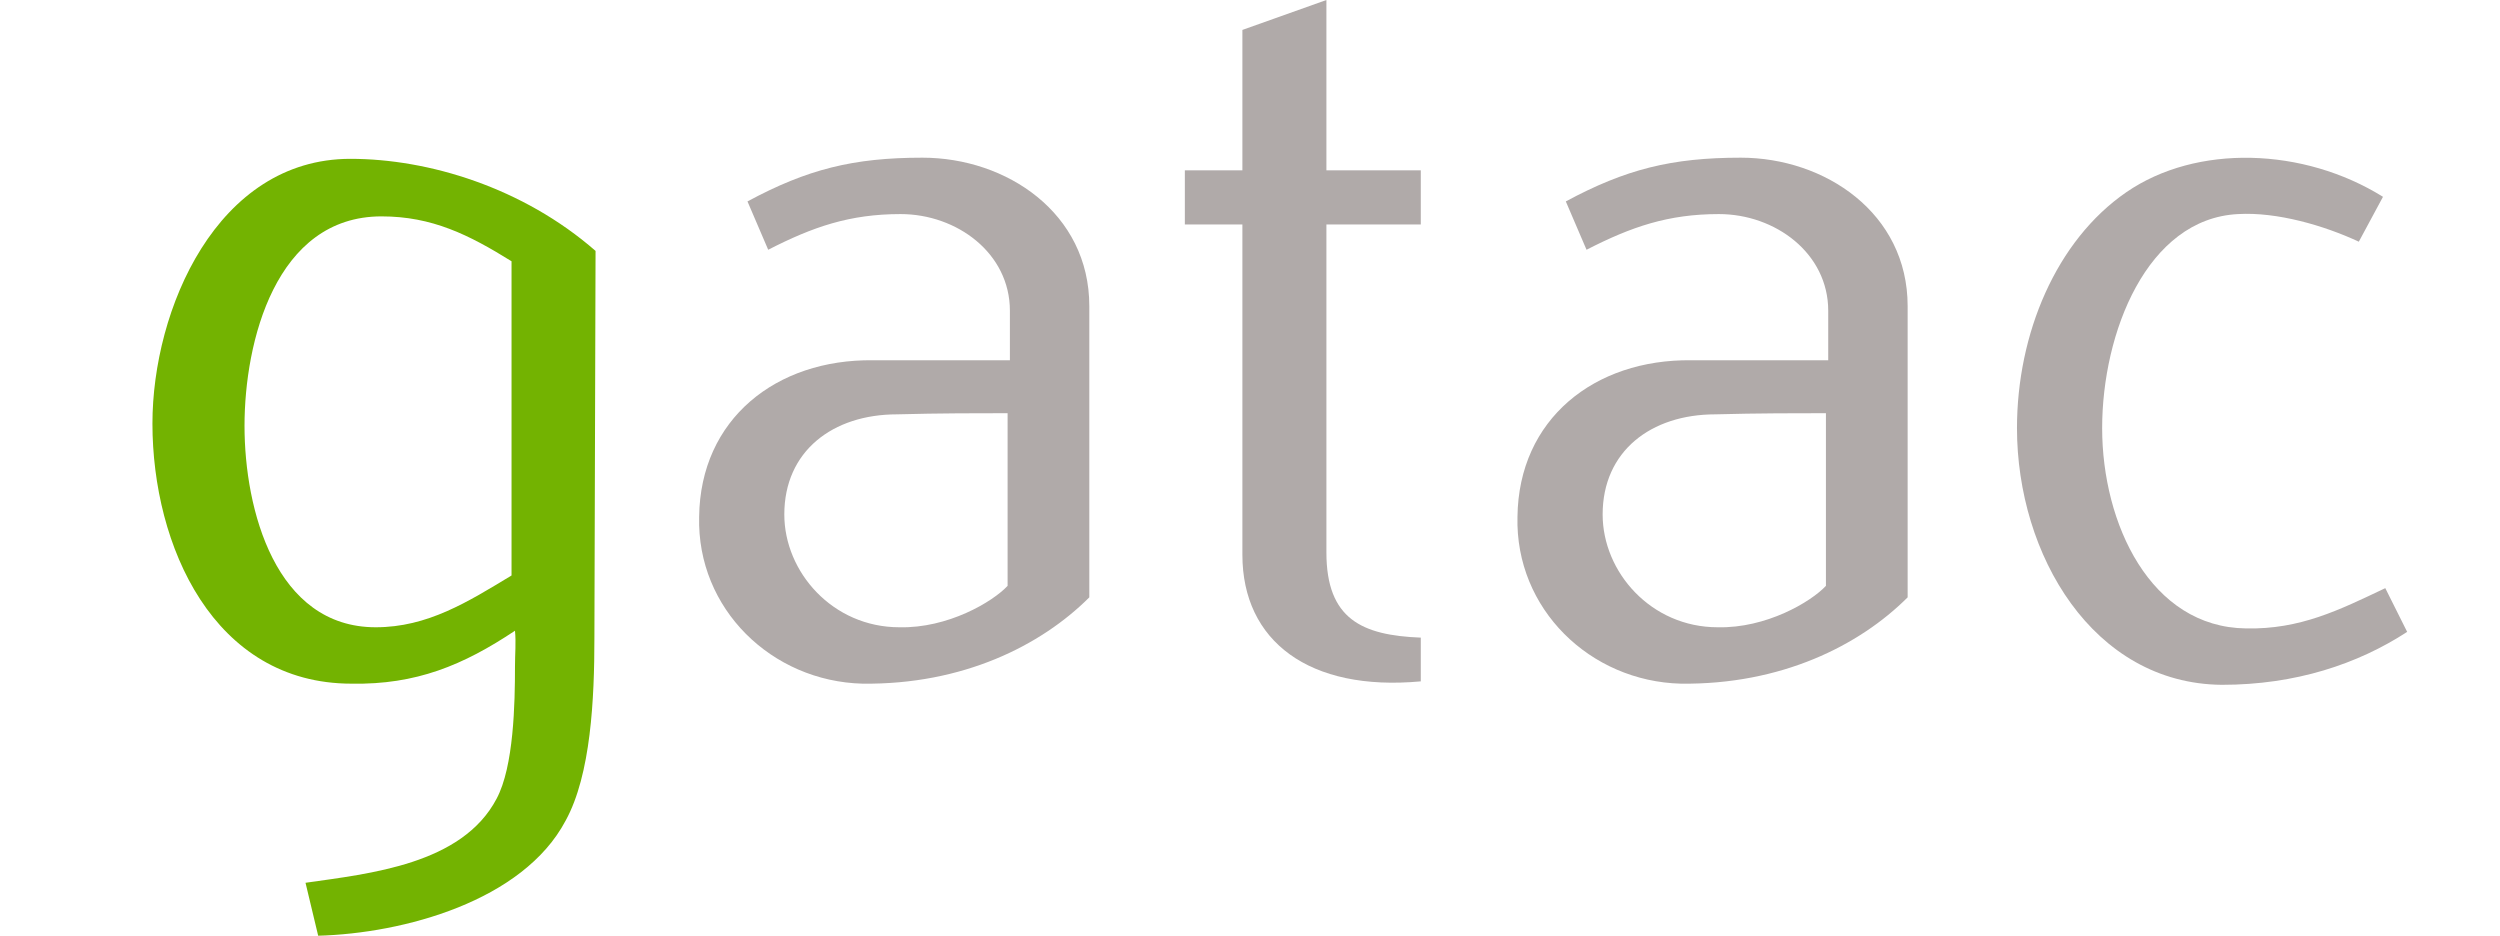
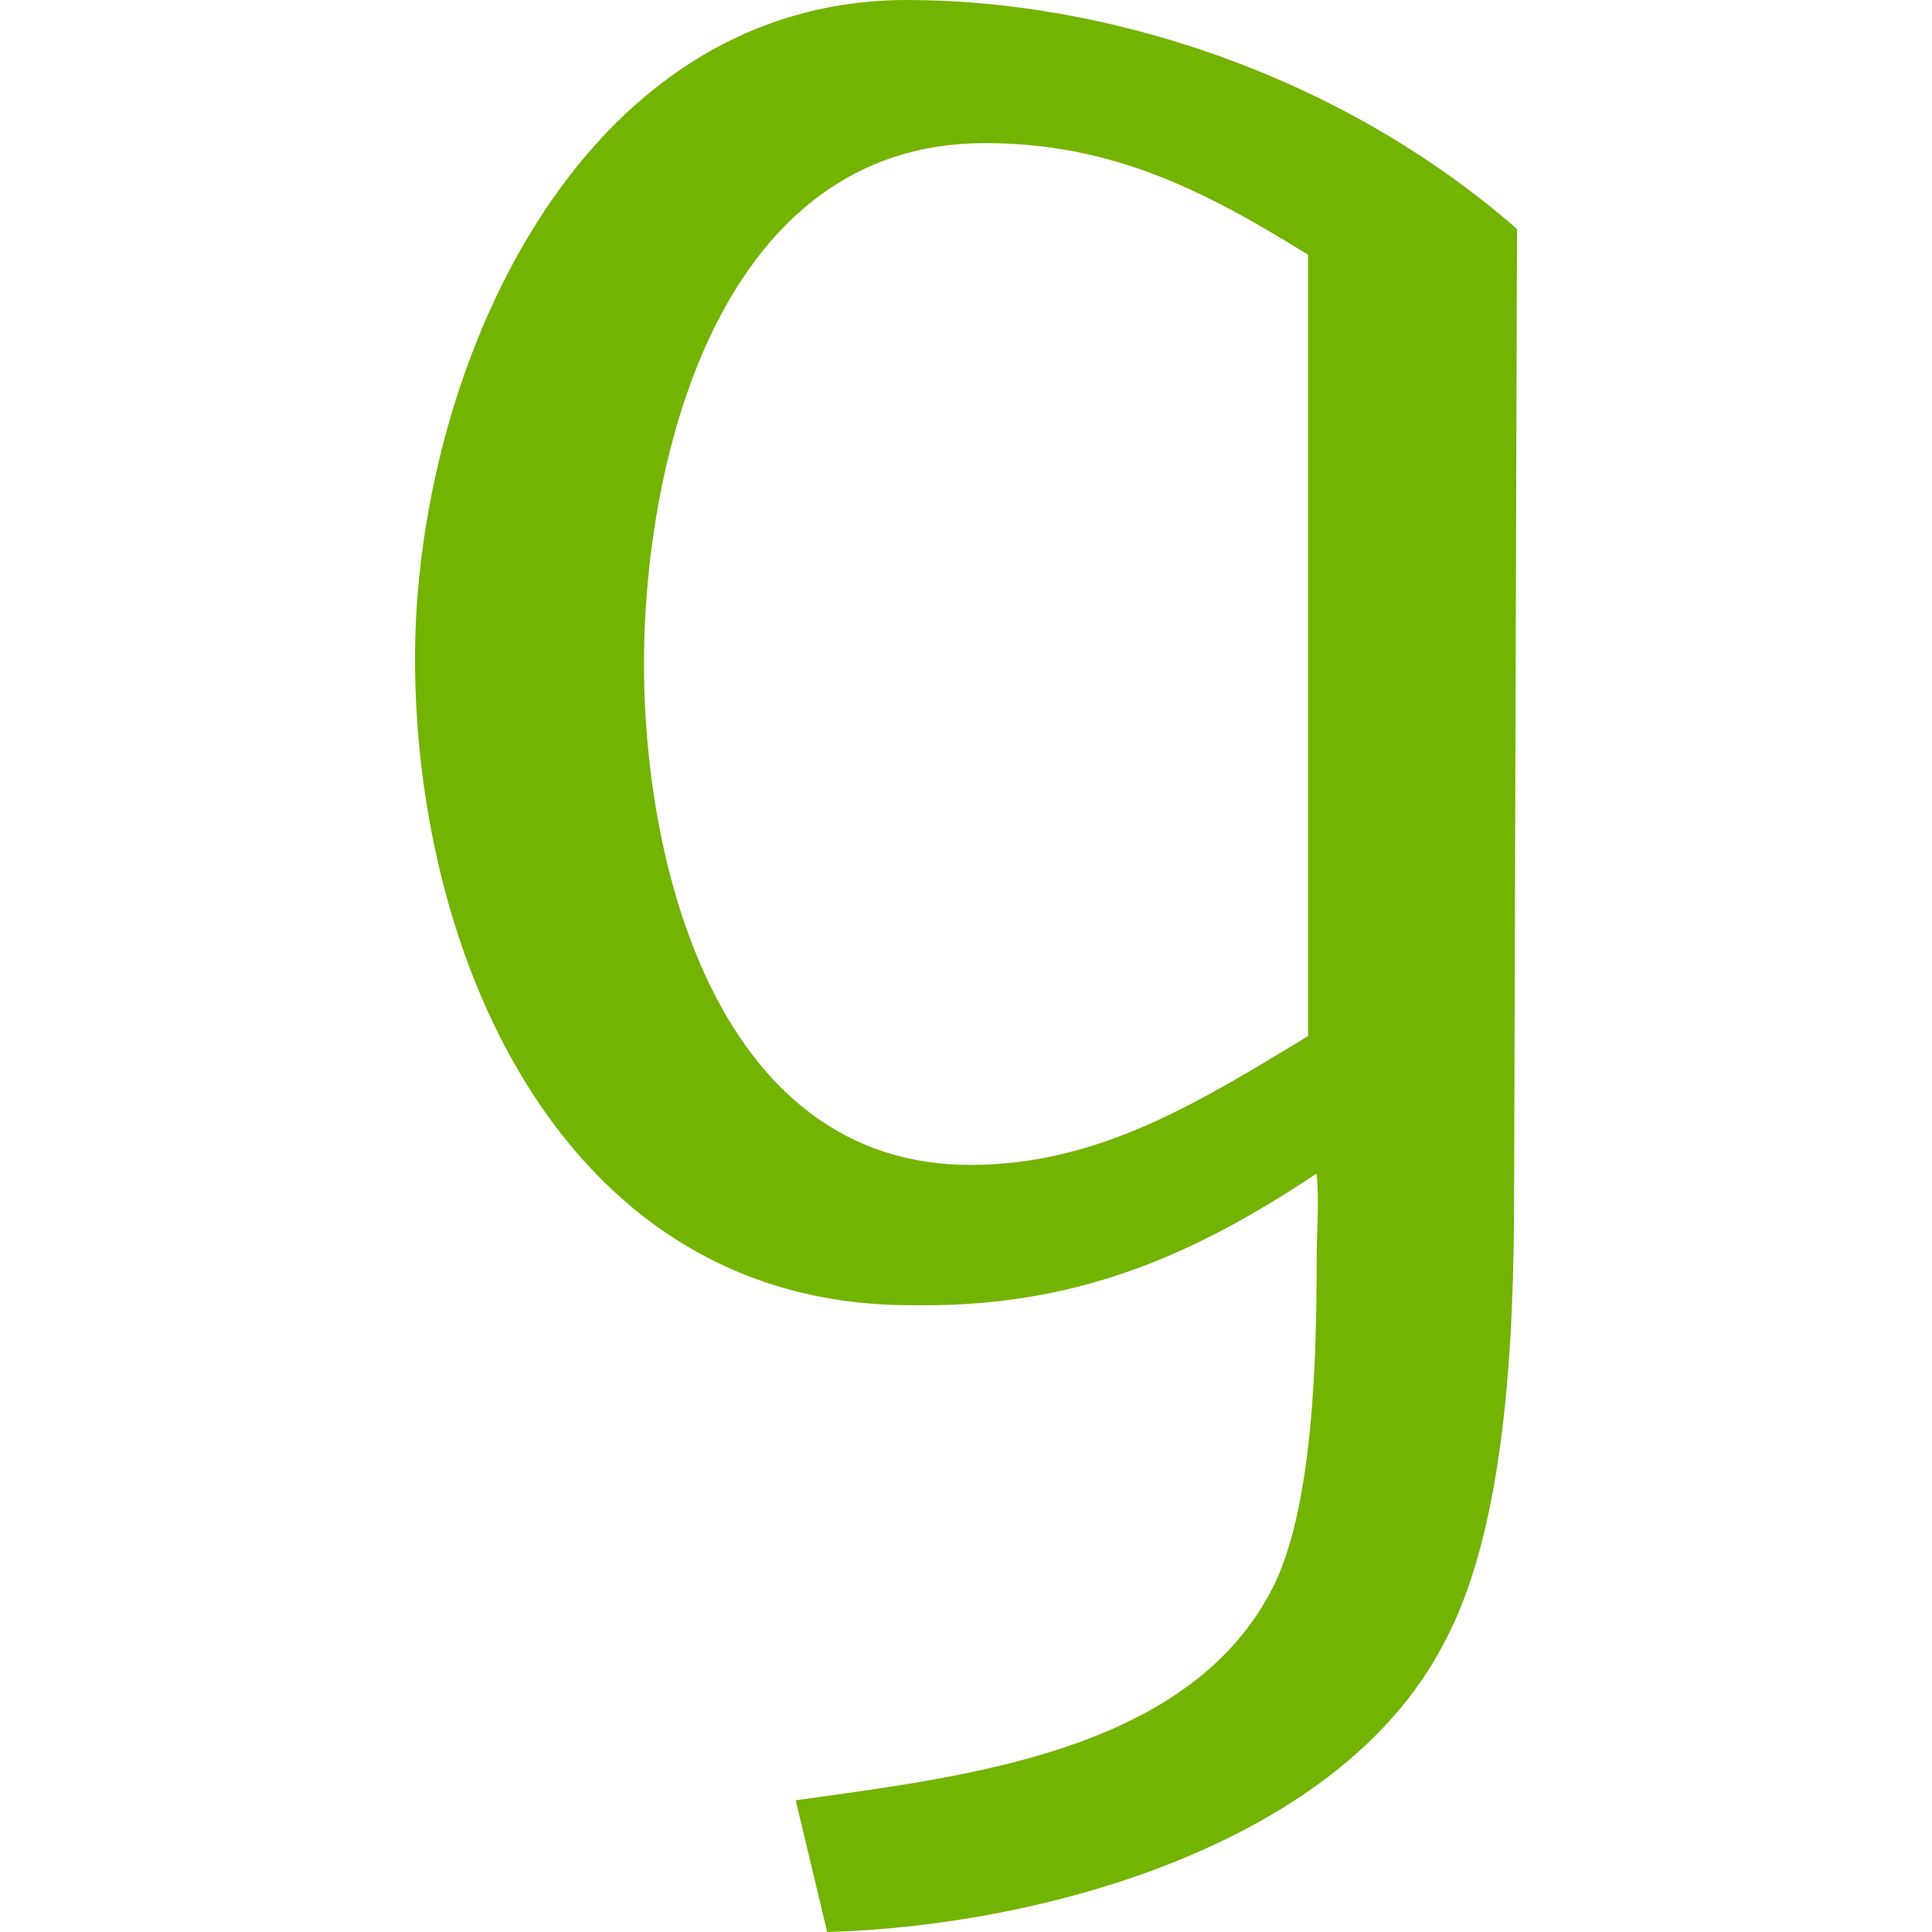
- <svg xmlns="http://www.w3.org/2000/svg" id="Layer_1" version="1.1" viewBox="0 0 195.49 73.17">
-   <defs>
-     <style>
-       .st0 {
-         fill: #b0aaa9;
-       }
- 
-       .st1 {
-         fill: #73b301;
-       }
-     </style>
-   </defs>
-   <path class="st1" d="M46.48,49.86c0,4.77-.27,10.71-2.25,14.31-3.33,6.3-12.69,8.82-19.35,9l-.99-4.14c5.04-.72,12.24-1.44,14.94-6.57,1.35-2.52,1.44-7.47,1.44-10.35,0-.99.09-1.89,0-2.79-4.05,2.7-7.74,4.23-12.78,4.14-10.8,0-15.57-10.8-15.57-20.34,0-8.91,5.04-20.7,15.48-20.7,6.12,0,13.5,2.25,19.17,7.2l-.09,30.24ZM40,20.43c-3.33-2.07-6.21-3.51-10.17-3.51-8.28,0-10.71,9.81-10.71,16.38s2.43,15.75,10.26,15.75c4.05,0,7.2-1.98,10.62-4.05v-24.57Z" />
-   <path class="st0" d="M67.45,53.46c-7.11-.18-12.96-5.85-12.78-13.05.09-7.65,6.03-12.33,13.59-12.24h10.71v-3.87c0-4.5-4.14-7.56-8.55-7.56-3.96,0-6.84.99-10.35,2.79l-1.62-3.78c4.68-2.52,8.28-3.42,13.68-3.42,6.57,0,13.05,4.32,13.05,11.61v22.77c-3.78,3.78-9.9,6.84-17.73,6.75ZM78.79,32.31c-2.07,0-5.4,0-8.64.09-5.04,0-8.82,2.88-8.82,7.83,0,4.5,3.78,8.82,9,8.82,3.78.09,7.29-1.98,8.46-3.24v-13.5Z" />
-   <path class="st0" d="M92.65,17.55v-4.23h4.5V2.34l6.57-2.34v13.32h7.38v4.23h-7.38v25.65c0,5.22,2.79,6.48,7.38,6.66v3.42c-8.73.81-13.95-3.15-13.95-9.9v-25.83h-4.5Z" />
-   <path class="st0" d="M131.44,53.46c-7.11-.18-12.96-5.85-12.78-13.05.09-7.65,6.03-12.33,13.59-12.24h10.71v-3.87c0-4.5-4.14-7.56-8.55-7.56-3.96,0-6.84.99-10.35,2.79l-1.62-3.78c4.68-2.52,8.28-3.42,13.68-3.42,6.57,0,13.05,4.32,13.05,11.61v22.77c-3.78,3.78-9.9,6.84-17.73,6.75ZM142.78,32.31c-2.07,0-5.4,0-8.64.09-5.04,0-8.82,2.88-8.82,7.83,0,4.5,3.78,8.82,9,8.82,3.78.09,7.29-1.98,8.46-3.24v-13.5h0Z" />
-   <path class="st0" d="M157.72,33.48c0-7.38,3.06-14.67,8.55-18.45s13.86-3.51,20.07.36l-1.89,3.51c-2.7-1.26-6.39-2.34-9.45-2.16-7.11.36-10.62,9.27-10.62,16.74s3.78,15.57,11.25,15.66c4.23.09,7.29-1.44,10.89-3.15l1.71,3.42c-3.87,2.52-8.73,4.14-14.49,4.14-10.08-.09-16.02-10.17-16.02-20.07h0Z" />
+ <svg xmlns="http://www.w3.org/2000/svg" viewBox="-1.130 12.42 60.75 60.75">
+   <path fill="#73b301" d="M46.48,49.86c0,4.77-.27,10.71-2.25,14.31-3.33,6.3-12.69,8.82-19.35,9l-.99-4.14c5.04-.72,12.24-1.44,14.94-6.57,1.35-2.52,1.44-7.47,1.44-10.35,0-.99.09-1.89,0-2.79-4.05,2.7-7.74,4.23-12.78,4.14-10.8,0-15.57-10.8-15.57-20.34,0-8.91,5.04-20.7,15.48-20.7,6.12,0,13.5,2.25,19.17,7.2l-.09,30.24ZM40,20.43c-3.33-2.07-6.21-3.51-10.17-3.51-8.28,0-10.71,9.81-10.71,16.38s2.43,15.75,10.26,15.75c4.05,0,7.2-1.98,10.62-4.05v-24.57Z" />
</svg>
